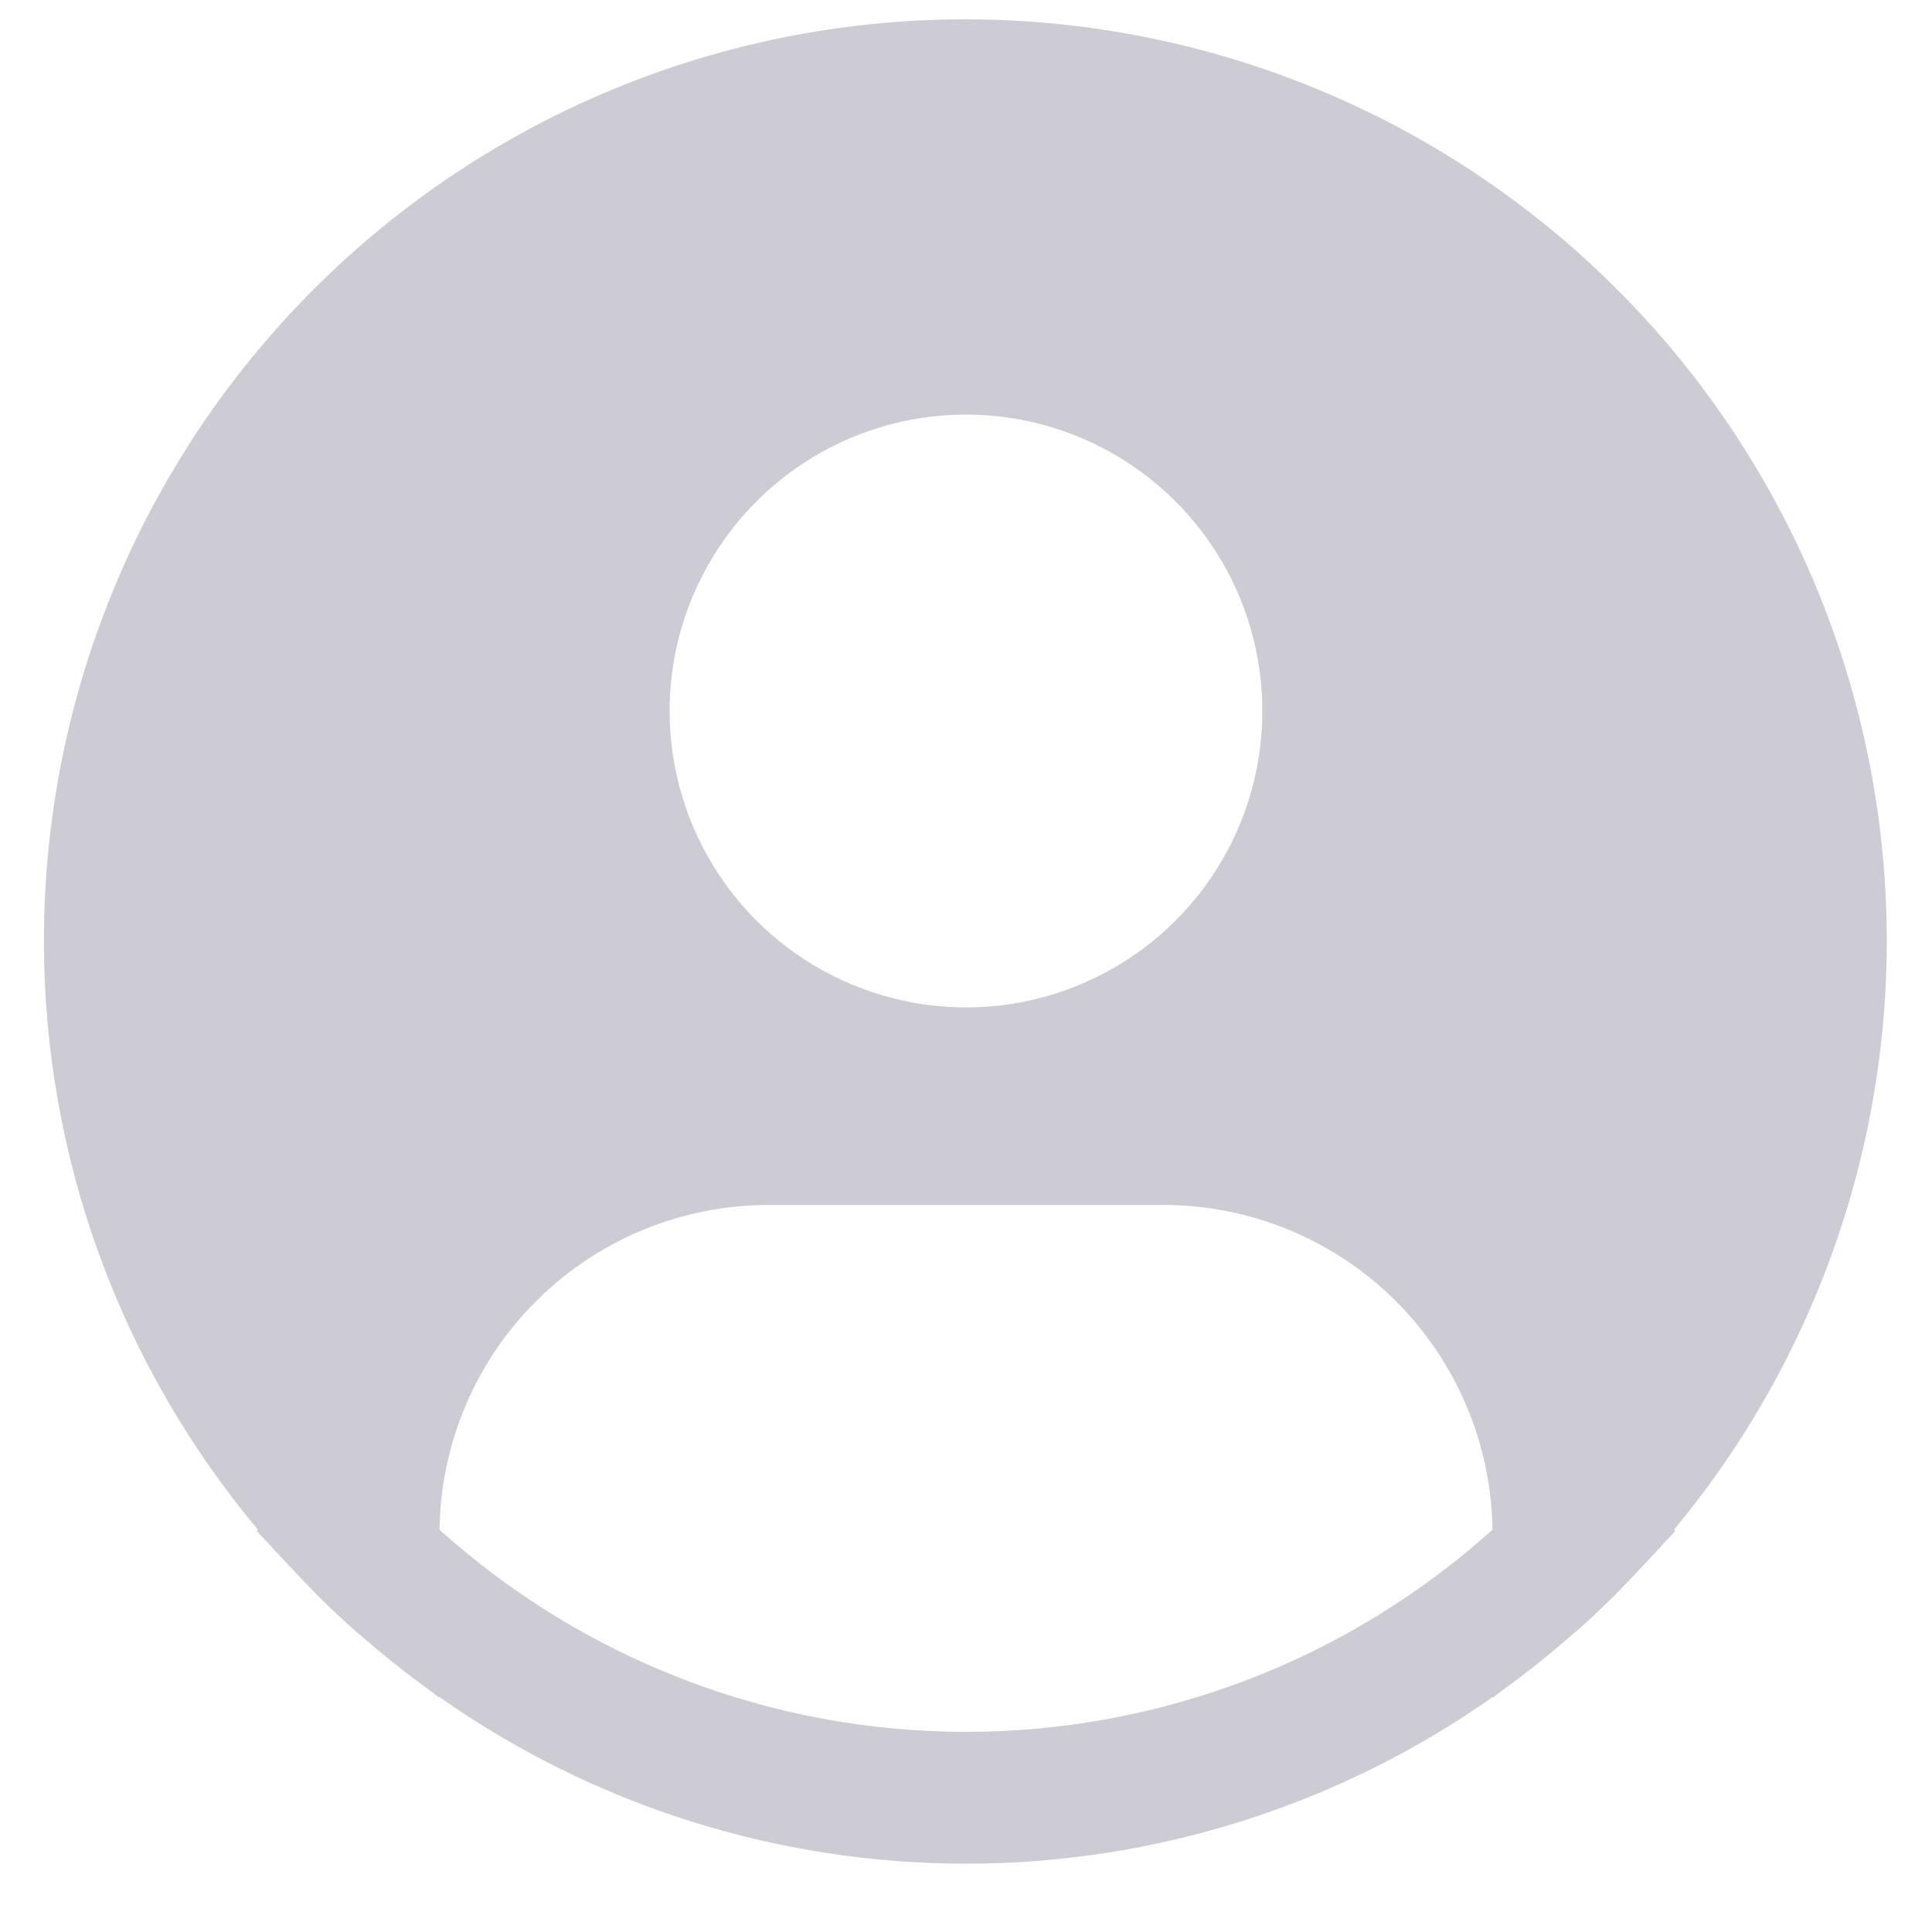
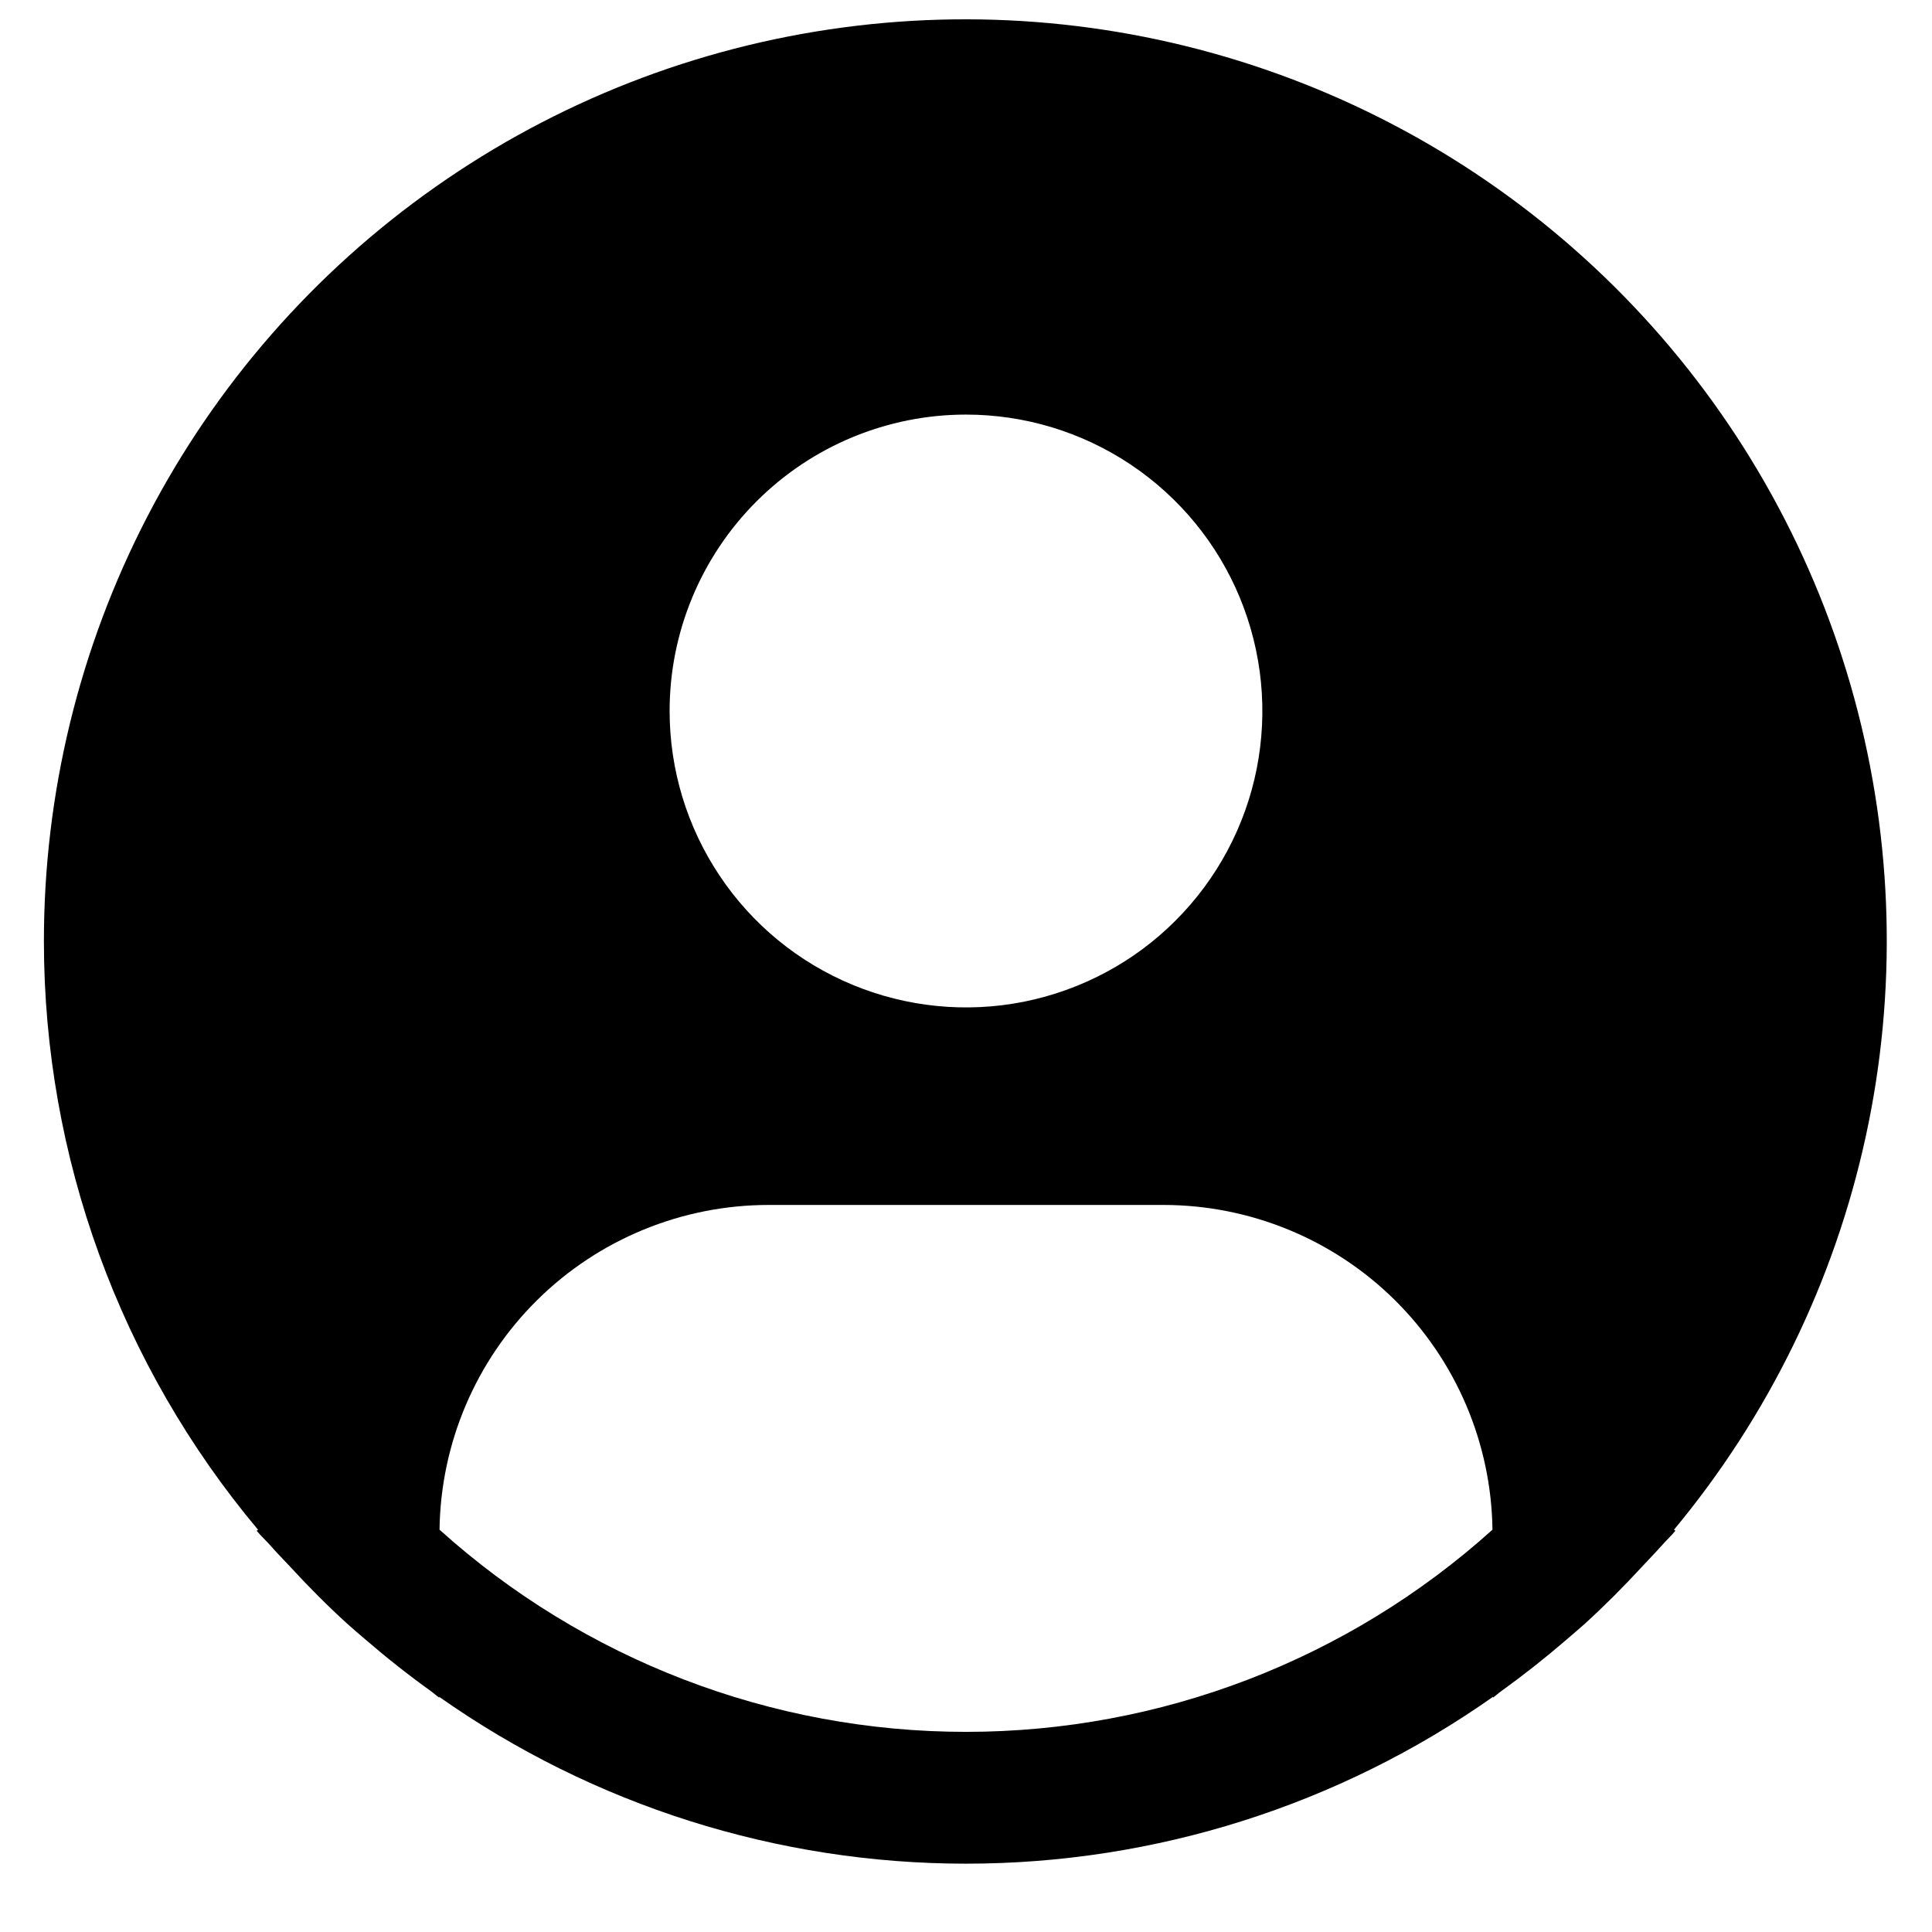
<svg xmlns="http://www.w3.org/2000/svg" width="22" height="22" viewBox="0 0 22 22" fill="none">
-   <path d="M19.062 17.419C20.139 16.123 20.888 14.587 21.246 12.94C21.604 11.293 21.559 9.585 21.117 7.959C20.675 6.333 19.848 4.837 18.705 3.598C17.563 2.36 16.139 1.414 14.554 0.843C12.969 0.271 11.269 0.089 9.599 0.313C7.929 0.536 6.337 1.159 4.959 2.128C3.58 3.097 2.455 4.384 1.679 5.88C0.903 7.376 0.499 9.036 0.5 10.721C0.501 13.171 1.364 15.542 2.938 17.419L2.923 17.432C2.976 17.495 3.036 17.549 3.09 17.611C3.157 17.688 3.23 17.761 3.3 17.836C3.509 18.064 3.726 18.282 3.952 18.488C4.022 18.55 4.092 18.611 4.162 18.67C4.402 18.877 4.65 19.073 4.905 19.256C4.938 19.279 4.968 19.308 5.001 19.331V19.322C6.757 20.559 8.853 21.222 11.001 21.222C13.149 21.222 15.244 20.559 17.001 19.322V19.331C17.034 19.308 17.063 19.279 17.097 19.256C17.352 19.072 17.599 18.877 17.839 18.67C17.909 18.61 17.979 18.55 18.049 18.488C18.275 18.282 18.492 18.064 18.702 17.836C18.771 17.761 18.843 17.688 18.912 17.611C18.965 17.549 19.026 17.495 19.078 17.431L19.062 17.419ZM11 4.721C11.668 4.721 12.32 4.919 12.875 5.29C13.43 5.661 13.863 6.188 14.118 6.805C14.373 7.422 14.44 8.1 14.31 8.755C14.18 9.41 13.858 10.011 13.386 10.483C12.915 10.955 12.313 11.276 11.658 11.407C11.004 11.537 10.325 11.47 9.708 11.214C9.092 10.959 8.565 10.527 8.194 9.971C7.823 9.416 7.625 8.764 7.625 8.096C7.625 7.201 7.981 6.343 8.614 5.71C9.246 5.077 10.105 4.721 11 4.721ZM5.005 17.419C5.018 16.434 5.418 15.494 6.119 14.802C6.82 14.11 7.765 13.722 8.75 13.721H13.25C14.235 13.722 15.18 14.11 15.881 14.802C16.581 15.494 16.982 16.434 16.995 17.419C15.35 18.901 13.214 19.721 11 19.721C8.786 19.721 6.65 18.901 5.005 17.419Z" fill="#CDCBD3" />
+   <path d="M19.062 17.419C20.139 16.123 20.888 14.587 21.246 12.94C21.604 11.293 21.559 9.585 21.117 7.959C20.675 6.333 19.848 4.837 18.705 3.598C17.563 2.36 16.139 1.414 14.554 0.843C12.969 0.271 11.269 0.089 9.599 0.313C7.929 0.536 6.337 1.159 4.959 2.128C3.58 3.097 2.455 4.384 1.679 5.88C0.903 7.376 0.499 9.036 0.5 10.721C0.501 13.171 1.364 15.542 2.938 17.419L2.923 17.432C2.976 17.495 3.036 17.549 3.09 17.611C3.157 17.688 3.23 17.761 3.3 17.836C3.509 18.064 3.726 18.282 3.952 18.488C4.022 18.55 4.092 18.611 4.162 18.67C4.402 18.877 4.65 19.073 4.905 19.256C4.938 19.279 4.968 19.308 5.001 19.331V19.322C6.757 20.559 8.853 21.222 11.001 21.222C13.149 21.222 15.244 20.559 17.001 19.322V19.331C17.034 19.308 17.063 19.279 17.097 19.256C17.352 19.072 17.599 18.877 17.839 18.67C17.909 18.61 17.979 18.55 18.049 18.488C18.275 18.282 18.492 18.064 18.702 17.836C18.771 17.761 18.843 17.688 18.912 17.611C18.965 17.549 19.026 17.495 19.078 17.431L19.062 17.419ZM11 4.721C11.668 4.721 12.32 4.919 12.875 5.29C13.43 5.661 13.863 6.188 14.118 6.805C14.373 7.422 14.44 8.1 14.31 8.755C14.18 9.41 13.858 10.011 13.386 10.483C12.915 10.955 12.313 11.276 11.658 11.407C11.004 11.537 10.325 11.47 9.708 11.214C9.092 10.959 8.565 10.527 8.194 9.971C7.823 9.416 7.625 8.764 7.625 8.096C7.625 7.201 7.981 6.343 8.614 5.71C9.246 5.077 10.105 4.721 11 4.721ZM5.005 17.419C5.018 16.434 5.418 15.494 6.119 14.802C6.82 14.11 7.765 13.722 8.75 13.721H13.25C14.235 13.722 15.18 14.11 15.881 14.802C16.581 15.494 16.982 16.434 16.995 17.419C15.35 18.901 13.214 19.721 11 19.721C8.786 19.721 6.65 18.901 5.005 17.419Z" fill="currentColor" />
</svg>
